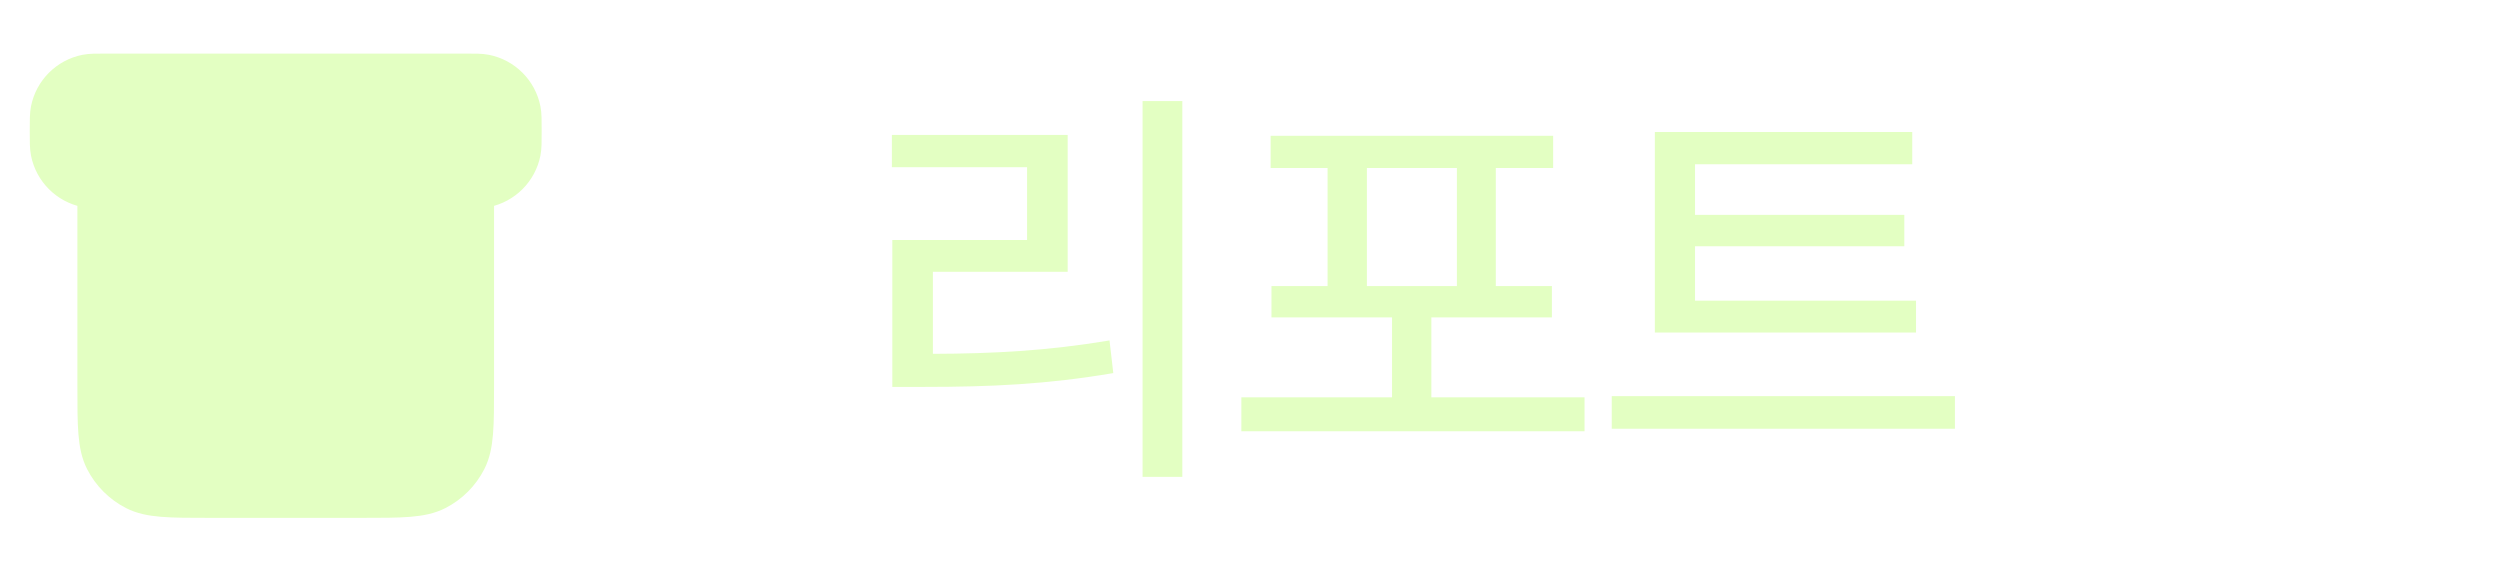
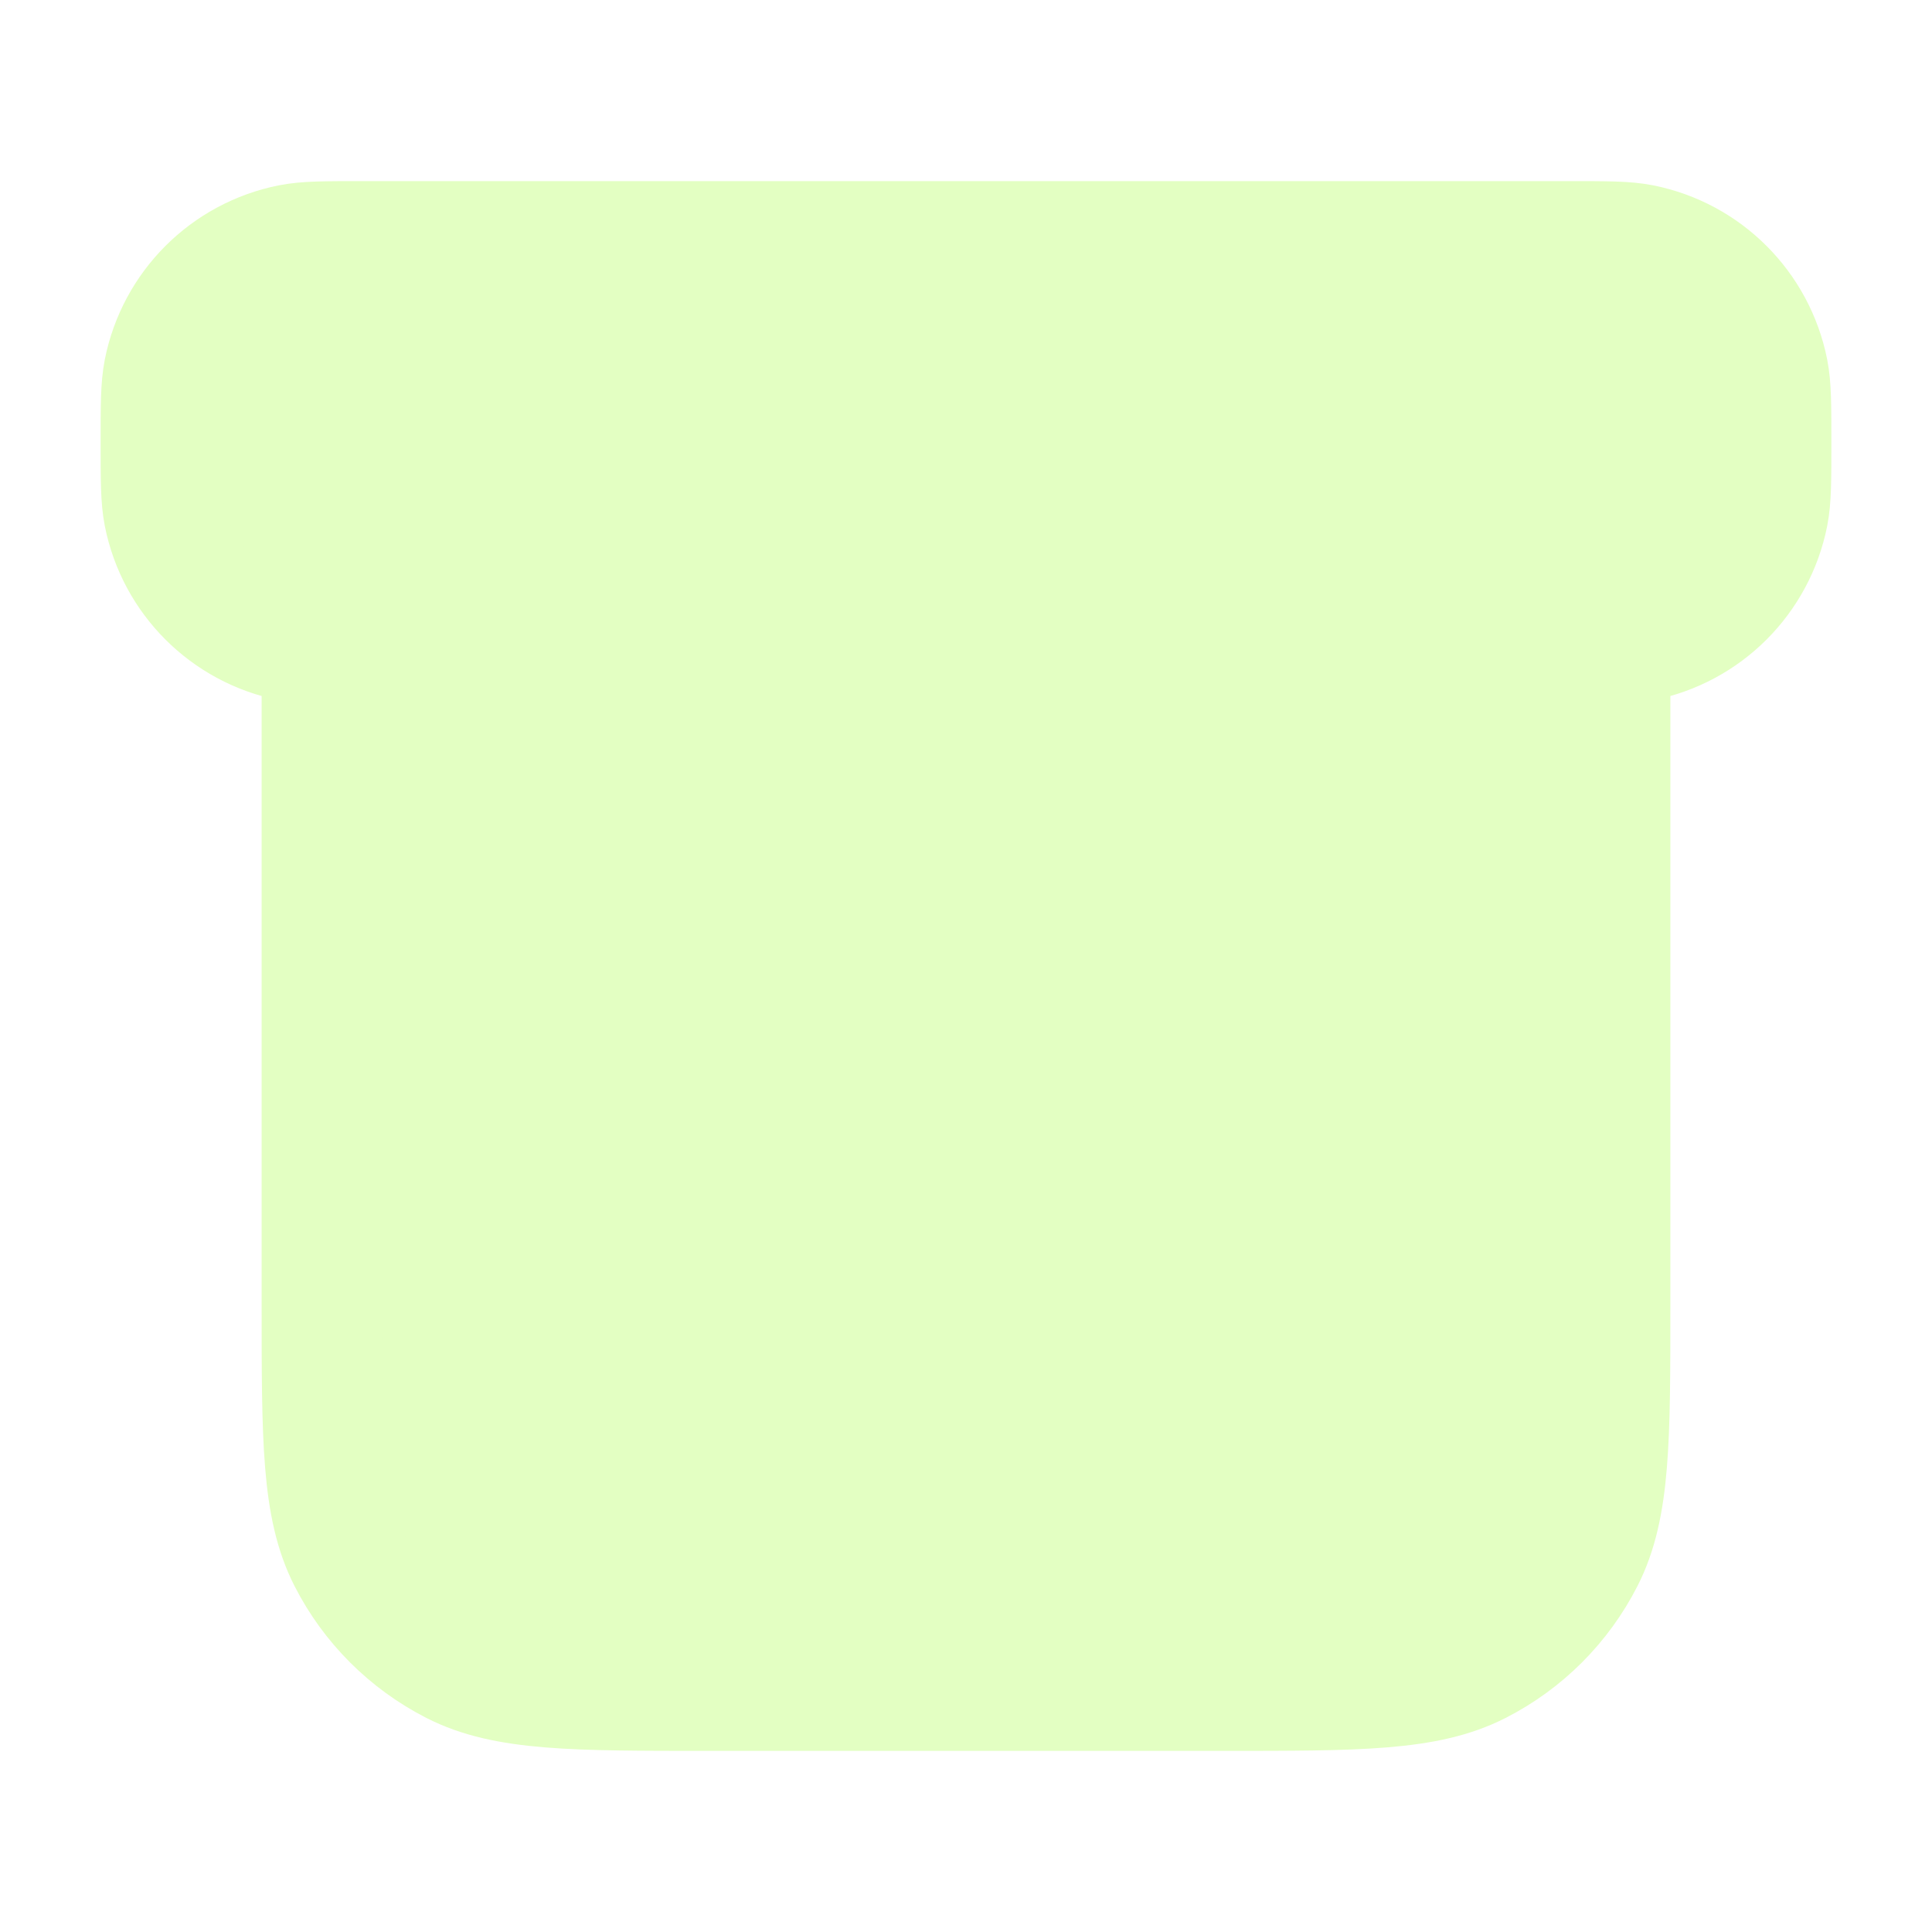
- <svg xmlns="http://www.w3.org/2000/svg" width="105" height="24" viewBox="0 0 105 24" fill="none">
+ <svg xmlns="http://www.w3.org/2000/svg" width="24" height="24" viewBox="0 0 24 24" fill="none">
  <path d="M4 8H20V16.2C20 17.88 20 18.72 19.673 19.362C19.385 19.927 18.927 20.385 18.362 20.673C17.72 21 16.88 21 15.2 21H8.8C7.12 21 6.28 21 5.638 20.673C5.074 20.385 4.615 19.927 4.327 19.362C4 18.72 4 17.88 4 16.2V8Z" fill="#E3FFC2" />
  <path fill-rule="evenodd" clip-rule="evenodd" d="M20 8H4C3.836 7.996 3.717 7.983 3.61 7.962C2.816 7.804 2.196 7.184 2.038 6.39C2 6.197 2 5.965 2 5.5C2 5.035 2 4.803 2.038 4.61C2.196 3.816 2.816 3.196 3.61 3.038C3.803 3 4.035 3 4.5 3H19.5C19.965 3 20.197 3 20.39 3.038C21.184 3.196 21.804 3.816 21.962 4.61C22 4.803 22 5.035 22 5.5C22 5.965 22 6.197 21.962 6.39C21.804 7.184 21.184 7.804 20.39 7.962C20.283 7.983 20.164 7.996 20 8Z" fill="#E3FFC2" />
  <path d="M4 8H20M4 8V16.2C4 17.88 4 18.72 4.327 19.362C4.615 19.927 5.074 20.385 5.638 20.673C6.28 21 7.12 21 8.8 21H15.2C16.88 21 17.72 21 18.362 20.673C18.927 20.385 19.385 19.927 19.673 19.362C20 18.72 20 17.88 20 16.2V8M4 8C3.836 7.996 3.717 7.983 3.61 7.962M4 7.997C3.836 7.992 3.717 7.983 3.61 7.962C2.816 7.804 2.196 7.184 2.038 6.39C2 6.197 2 5.965 2 5.5C2 5.035 2 4.803 2.038 4.61C2.196 3.816 2.816 3.196 3.61 3.038C3.803 3 4.035 3 4.5 3H19.5C19.965 3 20.197 3 20.39 3.038C21.184 3.196 21.804 3.816 21.962 4.61C22 4.803 22 5.035 22 5.5C22 5.965 22 6.197 21.962 6.39C21.804 7.184 21.184 7.804 20.39 7.962C20.283 7.983 20.164 7.996 20 8M20.39 7.962C20.283 7.983 20.164 7.992 20 7.997M10 13H14" stroke="#E3FFC2" stroke-width="1.5" stroke-linecap="round" stroke-linejoin="round" />
-   <path d="M49.658 4.244V20.029H47.988V4.244H49.658ZM44.842 5.668V11.416H39.182V14.861C41.73 14.852 43.963 14.738 46.6 14.299L46.758 15.67C43.963 16.145 41.59 16.25 38.812 16.25H37.477V10.08H43.137V7.021H37.459V5.668H44.842ZM66.551 16.689V18.113H52.137V16.689H58.465V13.332H53.402V12.014H55.758V7.057H53.367V5.703H65.232V7.057H62.824V12.014H65.18V13.332H60.117V16.689H66.551ZM57.41 12.014H61.19V7.057H57.41V12.014ZM80.473 12.629V13.965H69.504V5.545H80.314V6.898H71.191V9.025H79.981V10.344H71.191V12.629H80.473ZM82.107 16.637V18.008H67.693V16.637H82.107Z" fill="#E3FFC2" />
</svg>
